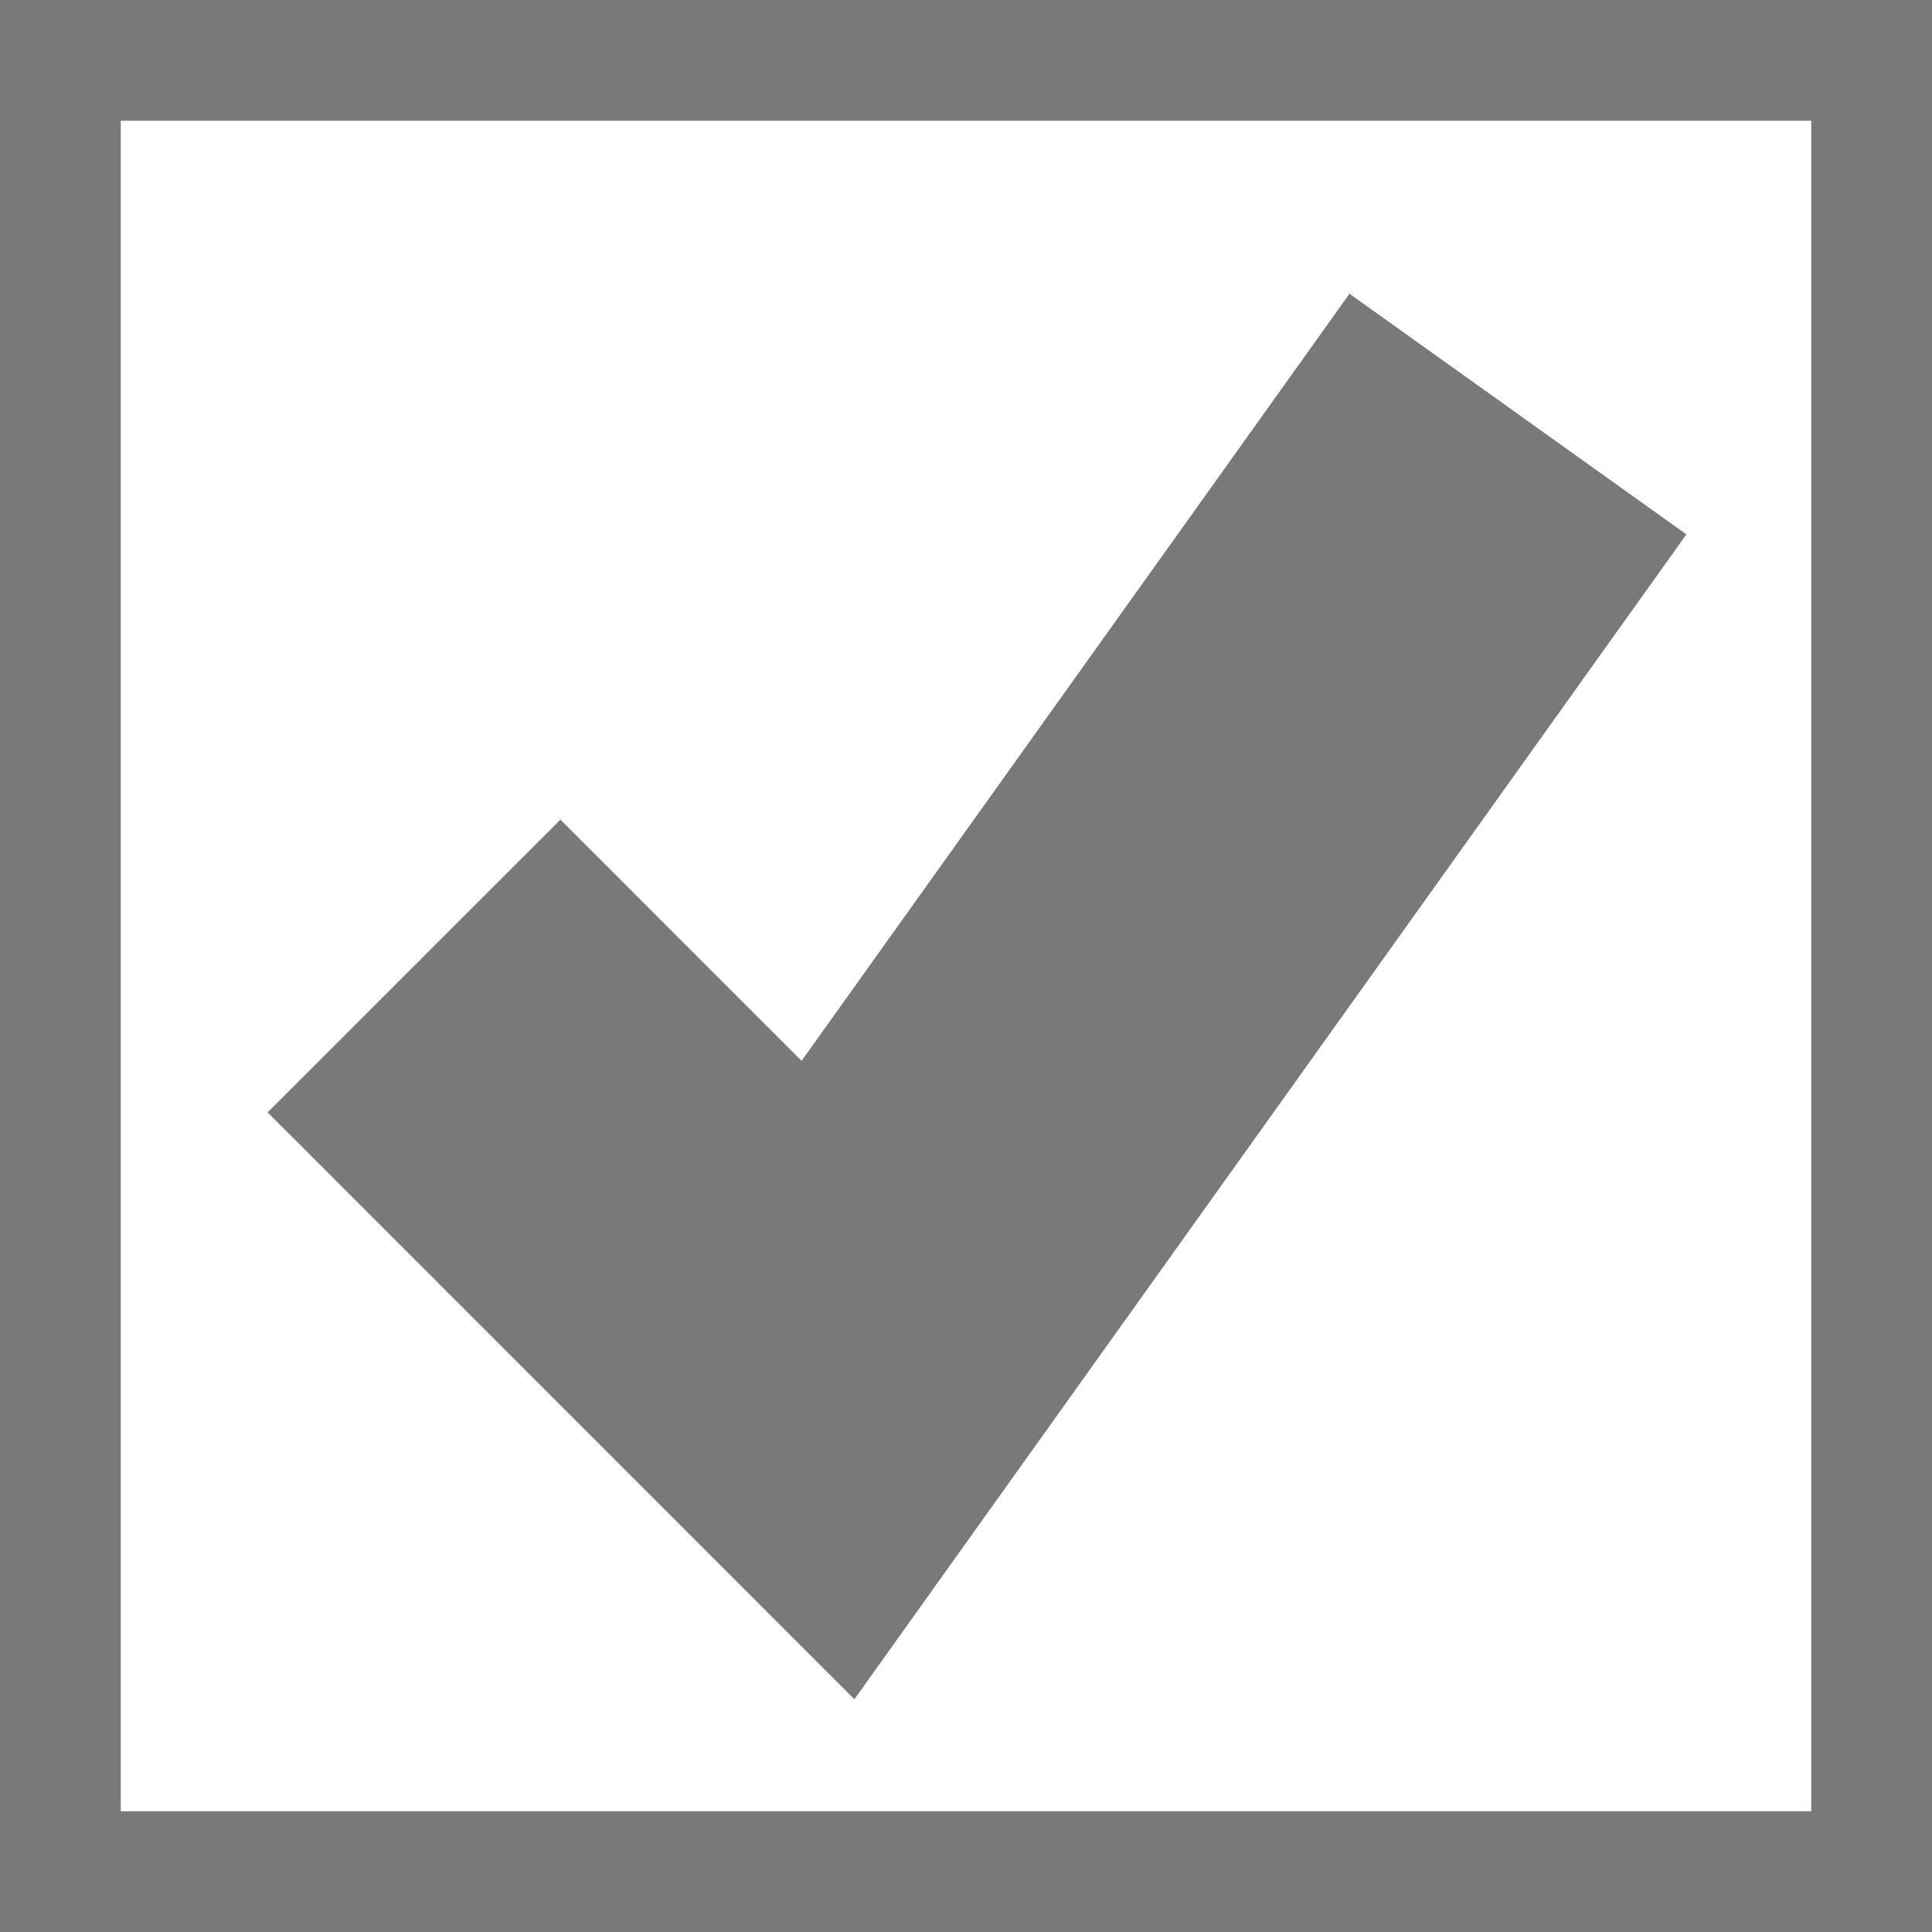
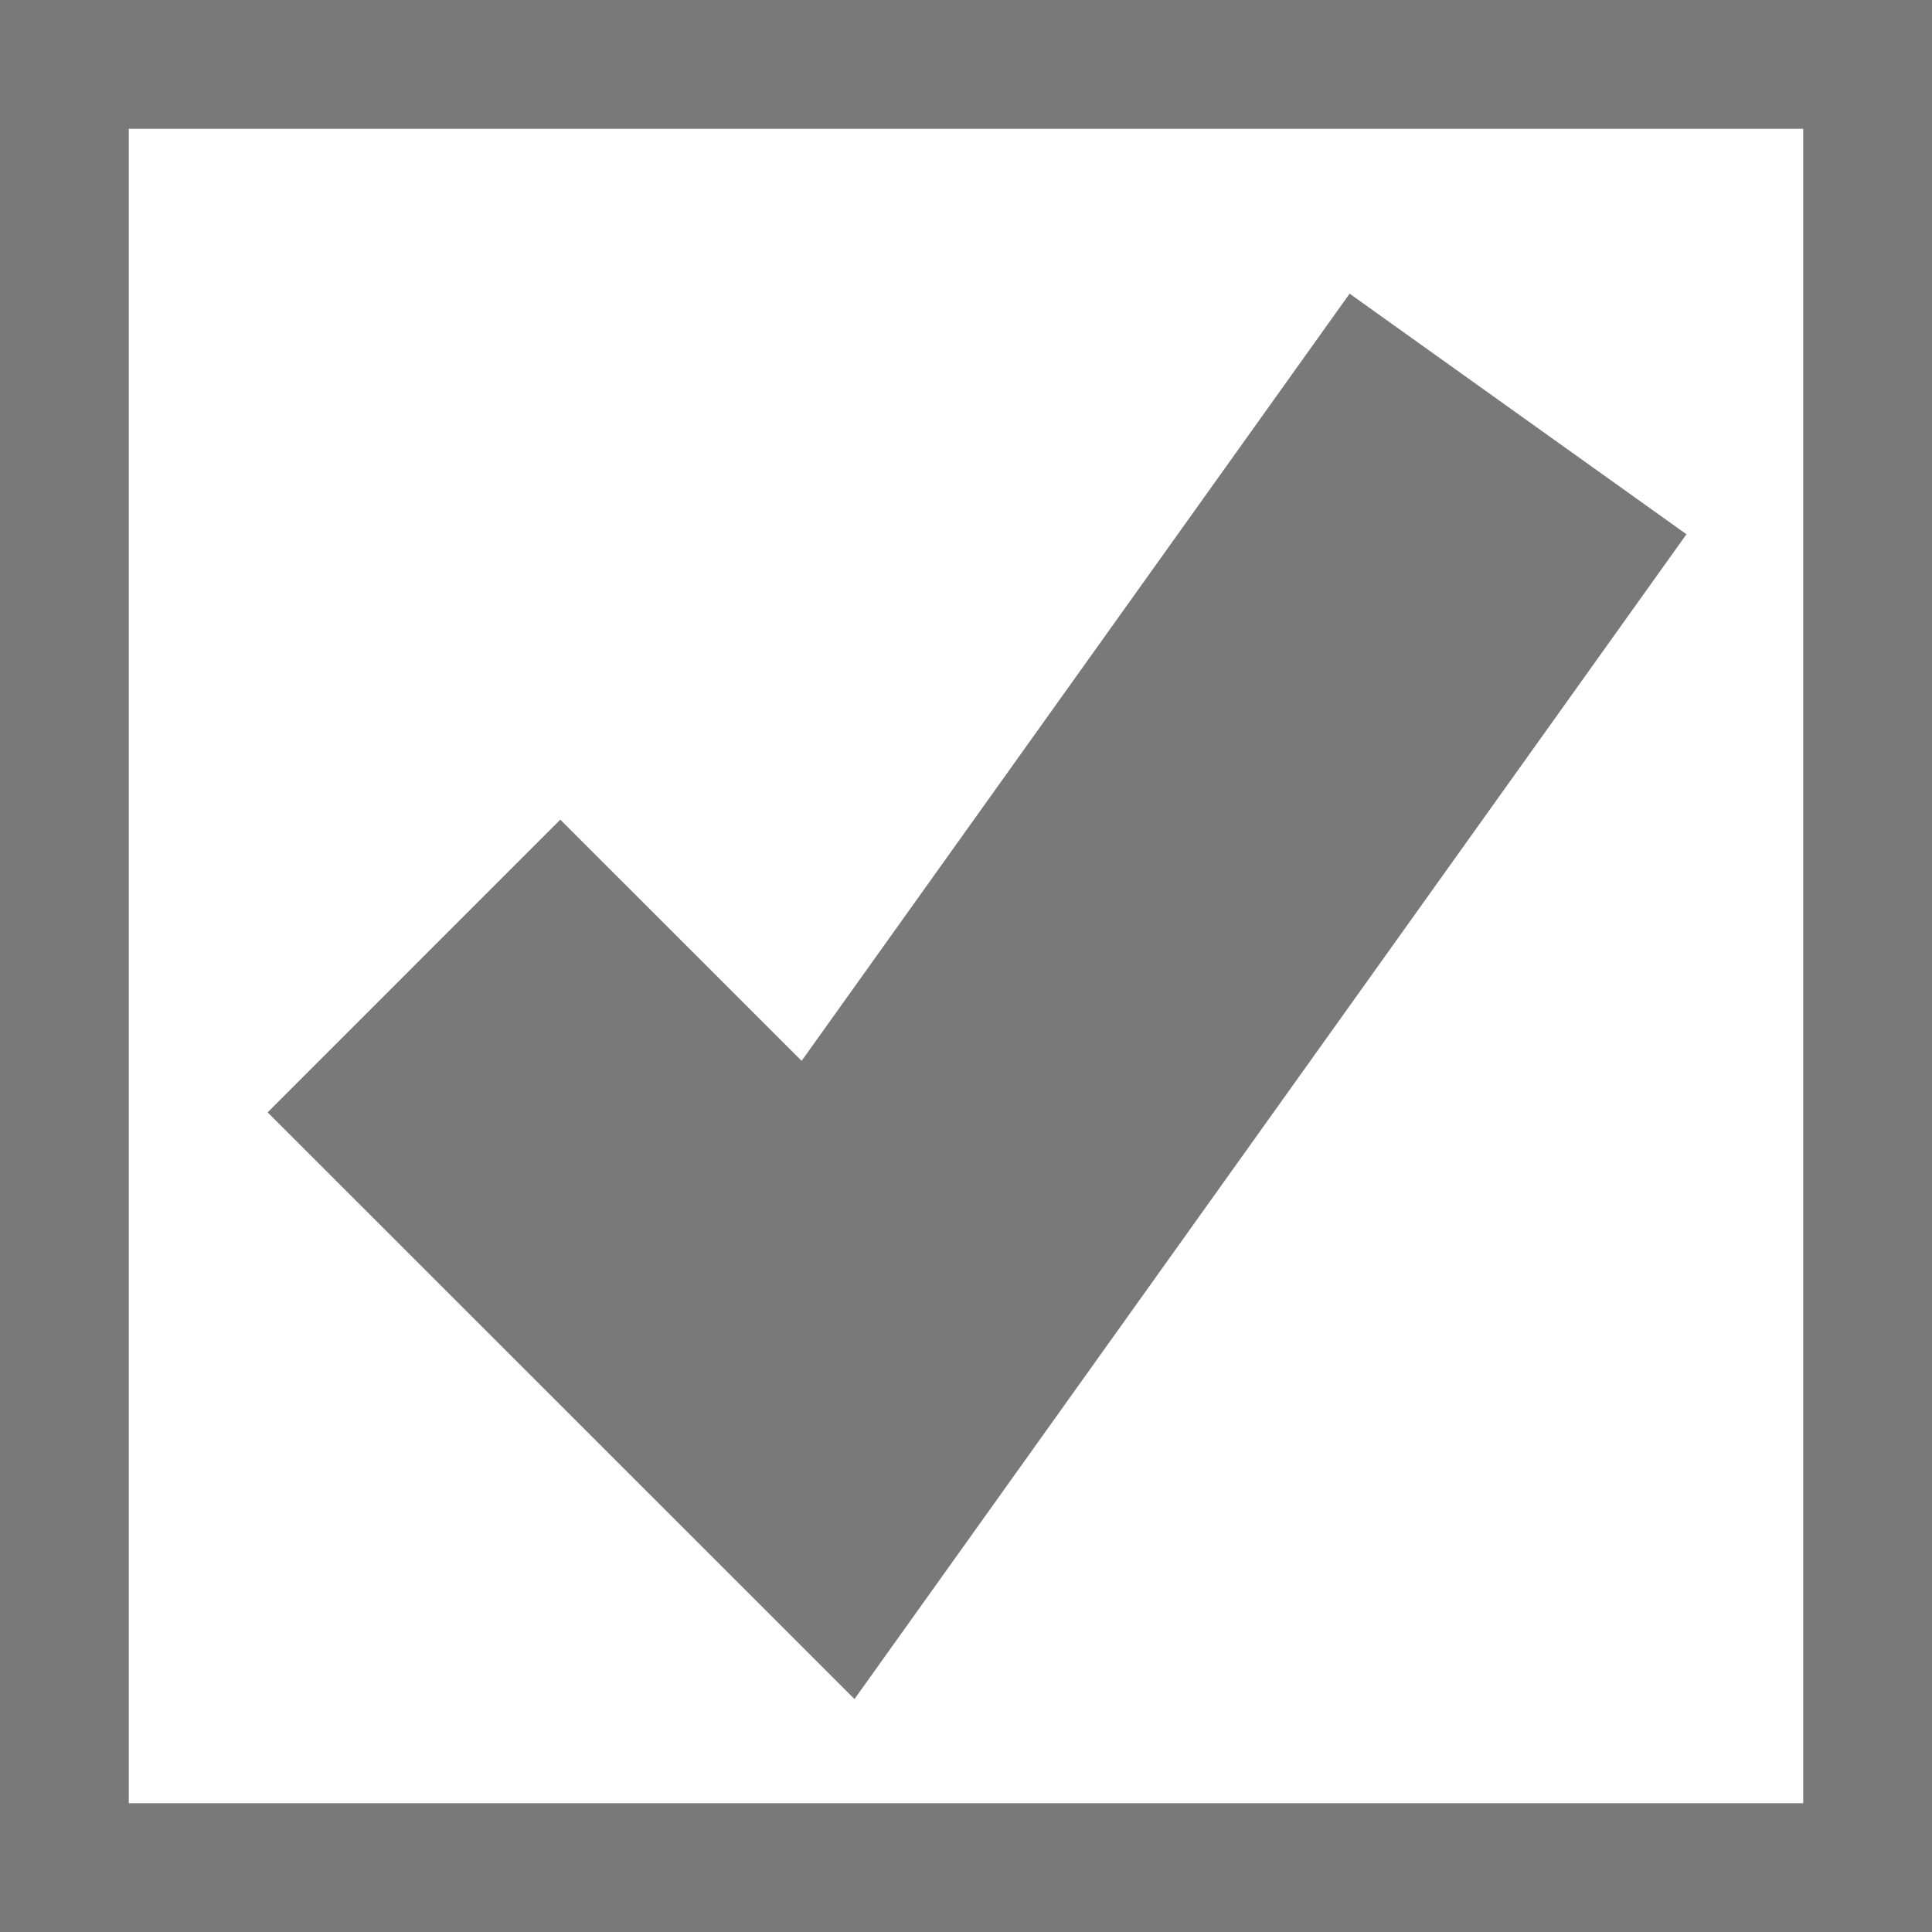
- <svg xmlns="http://www.w3.org/2000/svg" version="1.1" width="16px" height="16px" viewBox="889 549  16 16">
-   <path d="M 889.5 549.5  L 904.5 549.5  L 904.5 564.5  L 889.5 564.5  L 889.5 549.5  Z " fill-rule="nonzero" fill="#ffffff" stroke="none" />
-   <path d="M 889.5 549.5  L 904.5 549.5  L 904.5 564.5  L 889.5 564.5  L 889.5 549.5  Z " stroke-width="1" stroke="#797979" fill="none" />
-   <path d="M 892.429 557  L 895.857 560.429  L 901.571 552.429  " stroke-width="3.429" stroke="#797979" fill="none" />
+ <svg xmlns="http://www.w3.org/2000/svg" version="1.1" width="15px" height="15px" viewBox="1740 343.5  15 15">
+   <path d="M 1740.5 344  L 1754.5 344  L 1754.5 358  L 1740.5 358  L 1740.5 344  Z " fill-rule="nonzero" fill="#ffffff" stroke="none" />
+   <path d="M 1740.5 344  L 1754.5 344  L 1754.5 358  L 1740.5 358  L 1740.5 344  Z " stroke-width="1" stroke="#797979" fill="none" />
+   <path d="M 1743.214 351  L 1746.429 354.214  L 1751.786 346.714  " stroke-width="3.214" stroke="#797979" fill="none" />
</svg>
